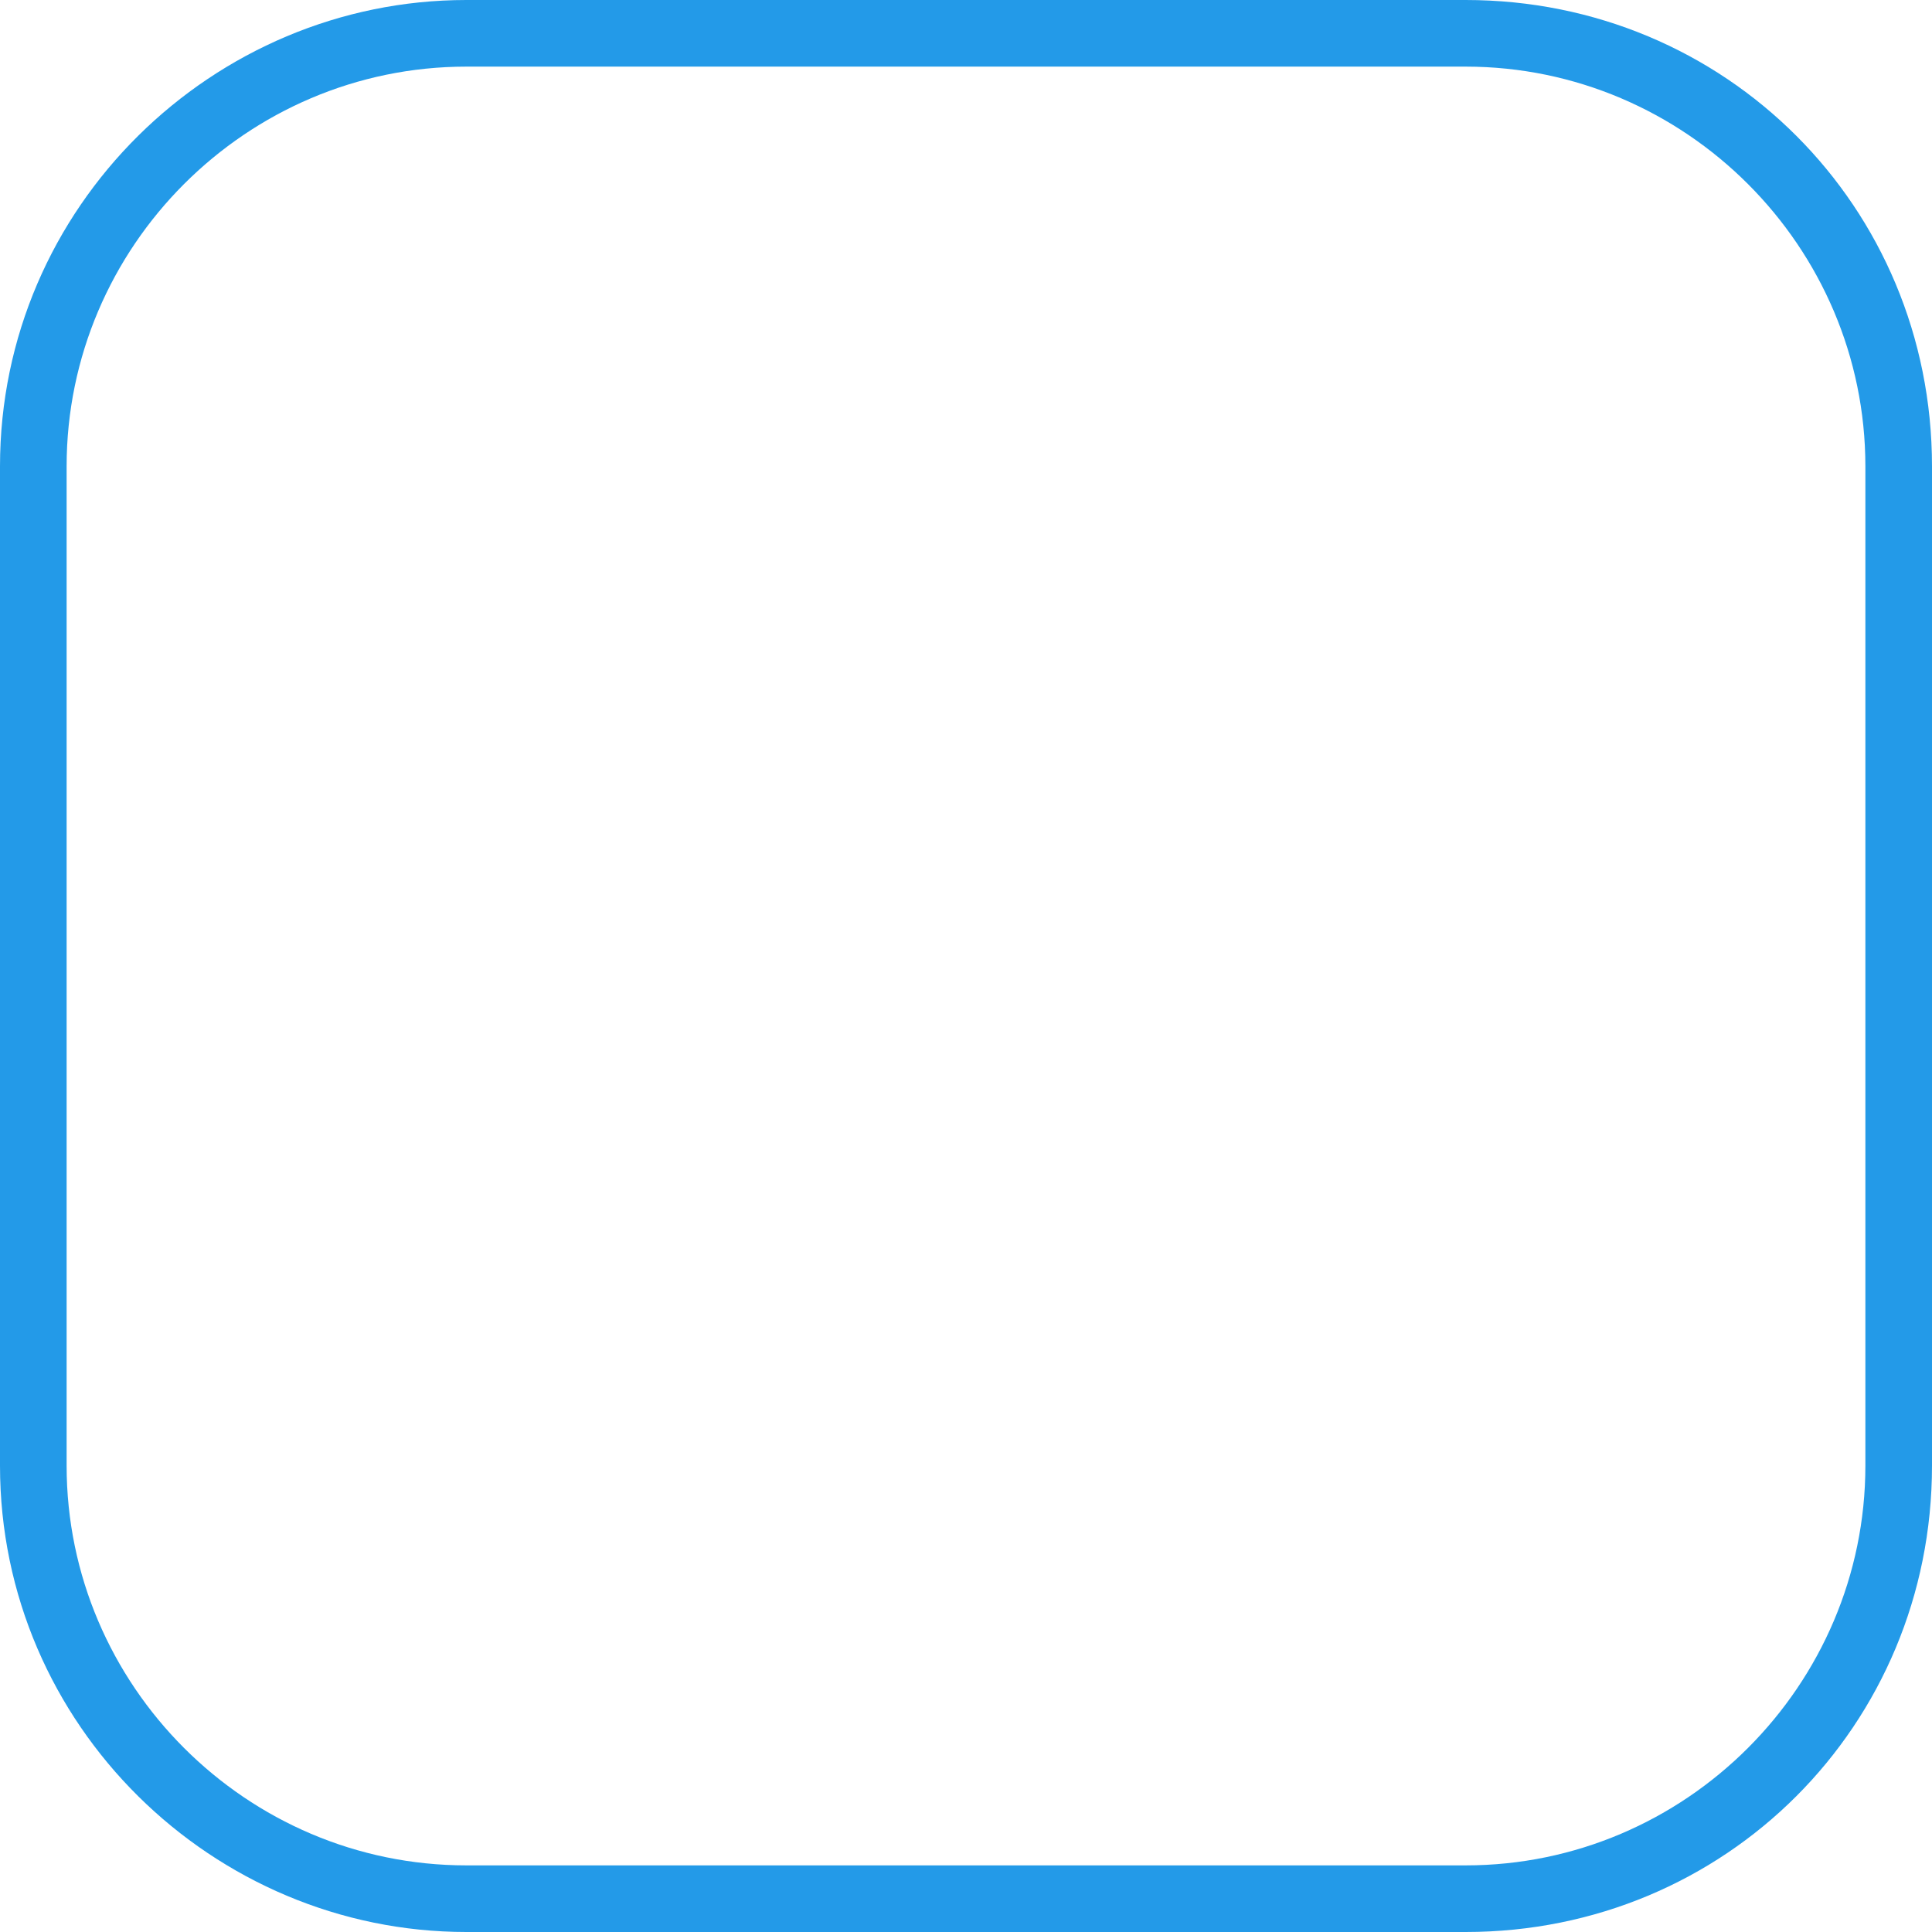
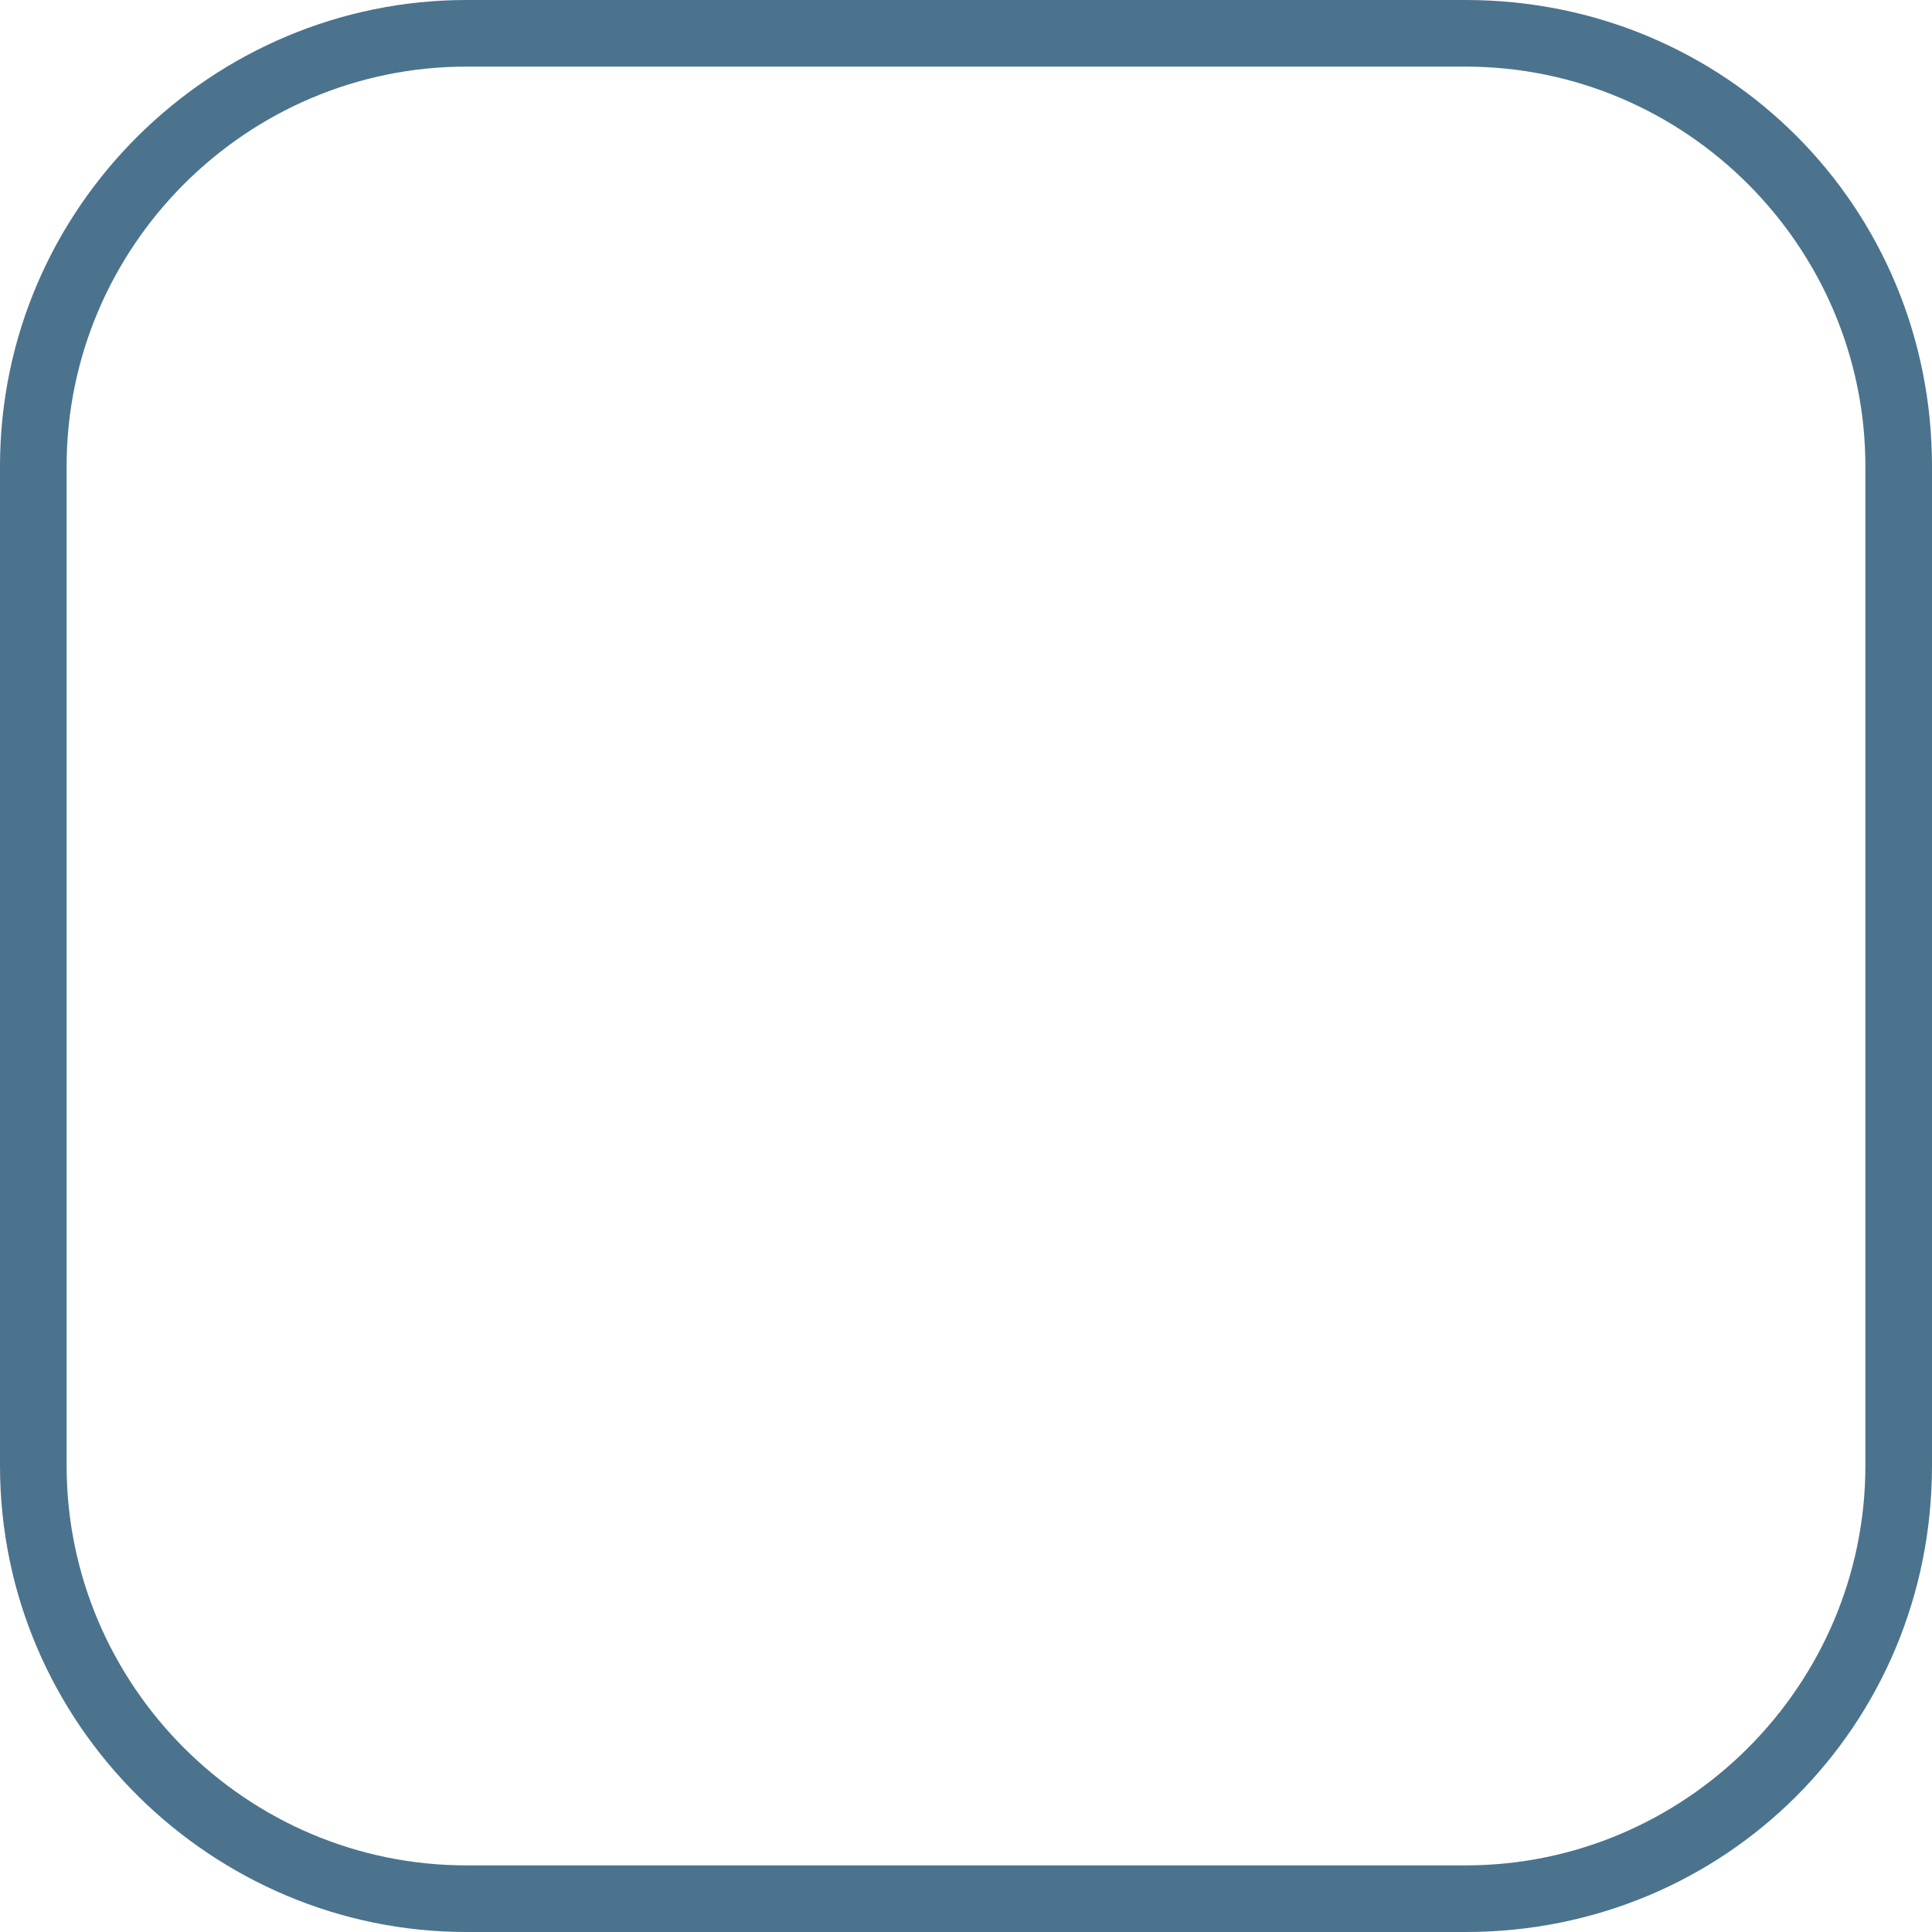
<svg xmlns="http://www.w3.org/2000/svg" version="1.1" id="Layer_1" x="0px" y="0px" viewBox="0 0 29 29" style="enable-background:new 0 0 29 29;" xml:space="preserve">
-   <path fill="#239AE8" d="M22,1c3.3,0,6,2.7,6,6v15c0,3.3-2.7,6-6,6H7c-3.3,0-6-2.7-6-6V7c0-3.3,2.7-6,6-6H22 M22,0H7C3.2,0,0,3.1,0,7v15  c0,3.9,3.2,7,7,7h15c3.9,0,7-3.1,7-7V7C29,3.1,25.9,0,22,0L22,0z" />
+   <path fill="#4b738d" d="M22,1c3.3,0,6,2.7,6,6v15c0,3.3-2.7,6-6,6H7c-3.3,0-6-2.7-6-6V7c0-3.3,2.7-6,6-6H22 M22,0H7C3.2,0,0,3.1,0,7v15  c0,3.9,3.2,7,7,7h15c3.9,0,7-3.1,7-7V7C29,3.1,25.9,0,22,0L22,0z" />
</svg>
